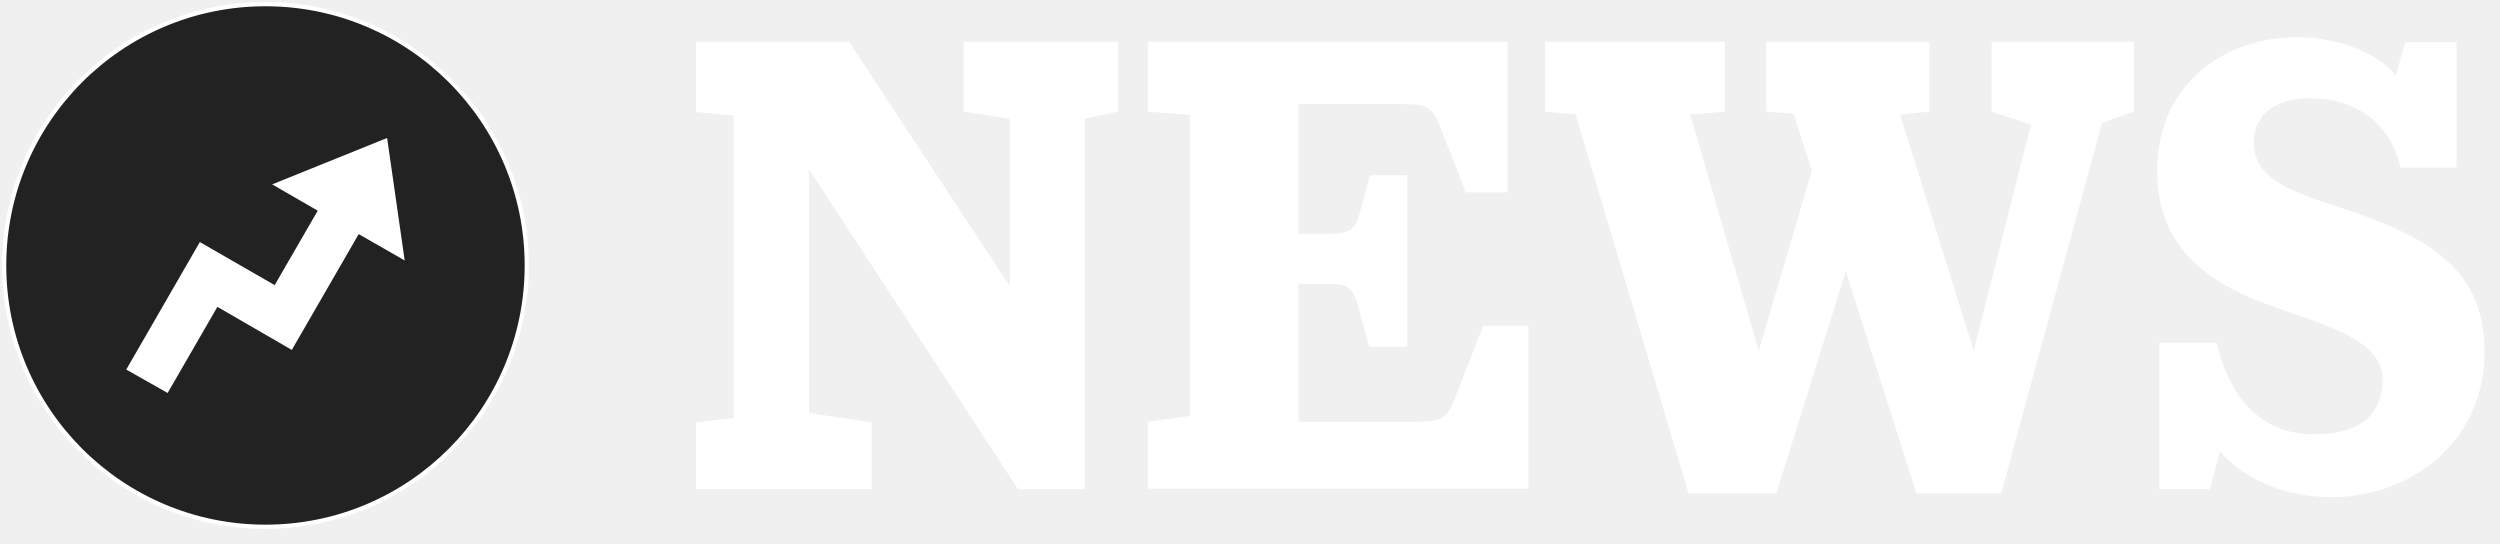
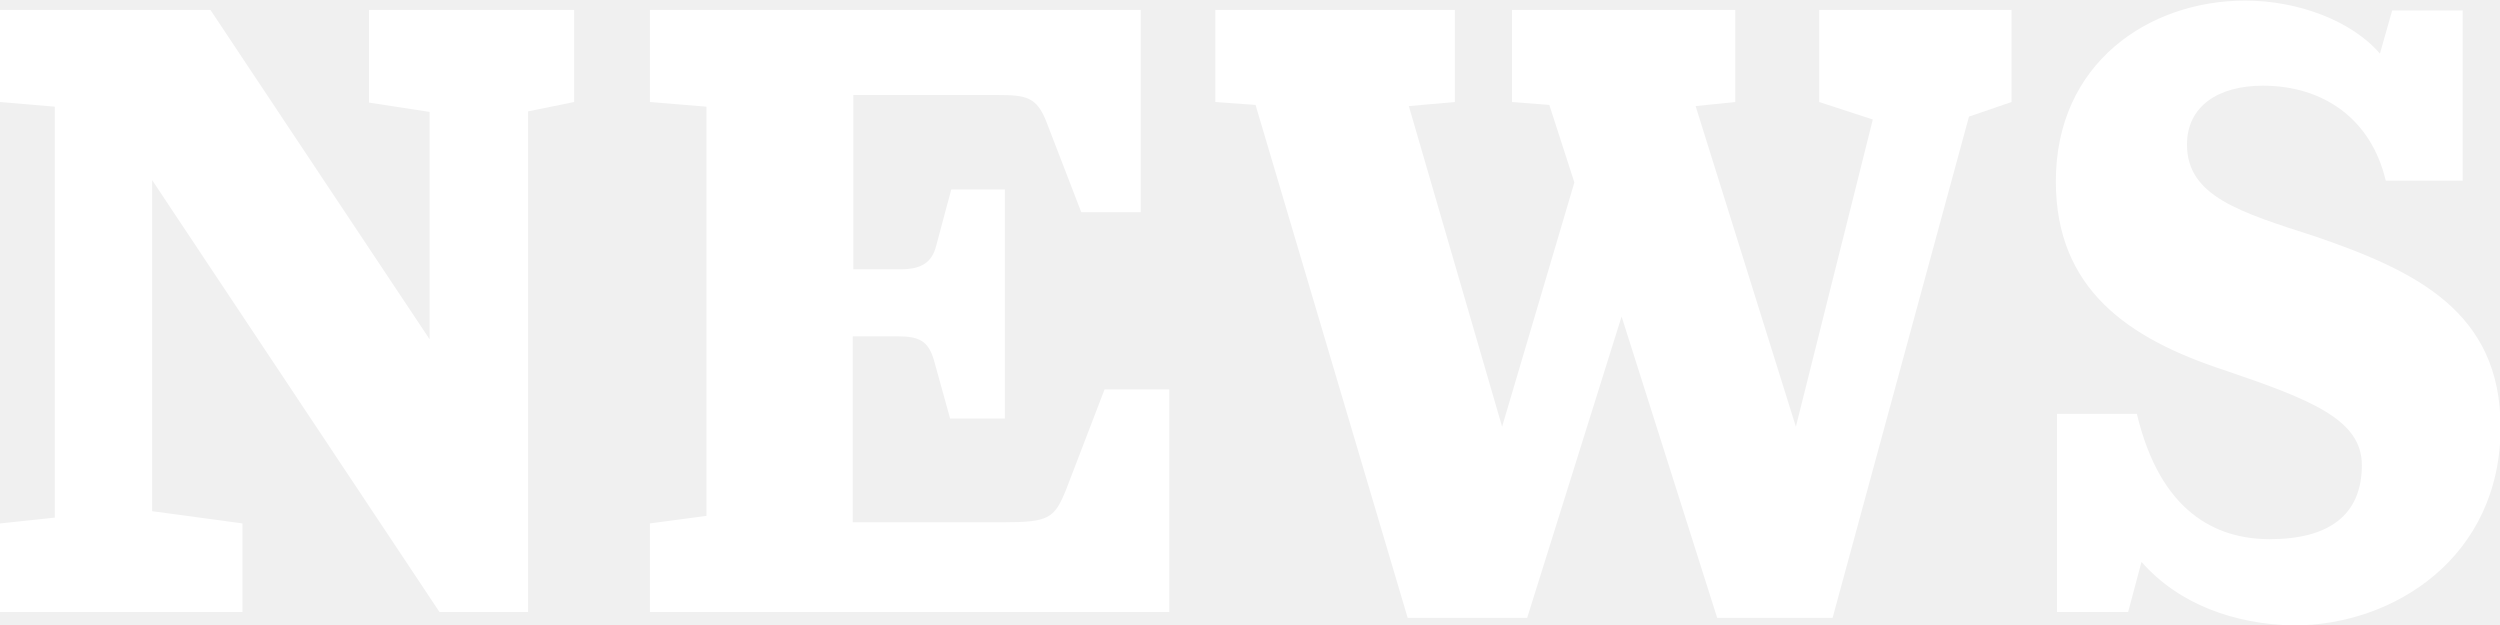
- <svg xmlns="http://www.w3.org/2000/svg" viewBox="0 0 598 130">
-   <circle fill="#222" vector-effect="non-scaling-stroke" stroke="#FFF" stroke-width="1" cx="63.5" cy="63.5" r="62.5" />
-   <path fill-rule="evenodd" clip-rule="evenodd" fill="#FFF" d="M96.8 62.3L92.6 33 65.1 44.1 76 50.4 65.7 68.2 47.8 57.9 30.2 88.4l9.9 5.6L52 73.4l17.8 10.3 16-27.7" />
-   <g fill="#FFF">
-     <path d="M166.5 101l9-1V27.6l-9-.8V10h36.6l38.4 58.4v-40l-11-1.7V10h37v16.7l-8 1.7V117h-16l-50-76.5v58.3l15 2.2v16h-42v-16zM344.4 30.1c-1.7-4.6-3.6-5.2-8.8-5.2h-25v31h8.1c3.7 0 5.6-1.2 6.3-4l2.7-10h8.9v41h-9.1l-2.9-10.6c-1-3.4-2.7-4.4-6.4-4.4h-7.6v33H337c8 0 9-.5 11-5.6l6.8-17.4h10.8v39h-91v-16l10-1.4v-72l-10-.8V10h86v36h-10l-6.2-15.9zM441.5 64.9L424.9 118h-21l-27-90.6-7.3-.7V10h43v16.7l-8.3.7 16.4 56.5 12.7-43.1-4.4-13.6-6.5-.5V10h39v16.7l-7 .7 17.6 56.5 13.7-54.1-9.4-3.1V10h34v16.7l-7.6 2.7-24.1 88.6h-20.3l-16.9-53.1zM531 108l-2.4 9h-12.1V82h13.7c4.1 17 13.9 21.9 23.4 21.9 10.3 0 16.3-4.3 16.3-13.1 0-8-8.8-11.6-24.2-16.8-17-5.6-29.7-14.3-29.7-33.2 0-20.9 16.4-31.9 33.4-31.9 9.3 0 18.8 3.3 23.7 9.1l2.2-7.9h12.3v30h-13.4c-2.5-11-11-16.6-21.7-16.6-7.8 0-13.4 3.7-13.4 10.5 0 9.2 9.3 11.9 22.7 16.3 17.6 6.1 32.5 13.3 32.5 33.6 0 22.9-18.8 35-36.4 35-10.4 0-20.3-3.5-26.9-10.9z" />
+ <svg xmlns="http://www.w3.org/2000/svg" viewBox="0 0 428.9 107.1">
+   <g fill="#FFFFFF">
+     <path d="M0,89.8l9.4-1V18.3L0,17.5V1.7h36.1l37.6,56.5v-39l-10.4-1.6V1.7h35.2v15.8l-7.9,1.6V105H75.4L26.1,30.9   v56.8l15.5,2.1V105H0V89.8z" />
+     <path d="M179.6,21.1c-1.7-4.5-3.5-4.8-8.6-4.8h-24.6v29.9h8.1c3.6,0,5.4-1.2,6.1-4l2.6-9.7h9.2v39.3h-9.4   l-2.8-10.1c-1-3.3-2.6-4-6.3-4h-7.6v31.9h25.9c7.8,0,8.7-0.7,10.7-5.6l6.6-17.2h11.1V105h-89.1V89.8l9.7-1.3V18.3l-9.7-0.8V1.7   h84.2v34.7h-10.2L179.6,21.1z" />
+     <path d="M278.2,54.3L262,106h-20.5l-26.1-88l-6.9-0.5V1.7h41.1v15.8l-7.9,0.7l16,55l12.4-41.9L265.8,18l-6.4-0.5   V1.7h38.3v15.8l-6.8,0.7l17.2,55l13.2-52.7l-9.2-3V1.7h33v15.8l-7.3,2.5l-23.4,86h-19.8L278.2,54.3z" />
+     <path d="M367.4,96.4l-2.3,8.6h-12.2V71h13.7c4,16.8,13.5,21.5,22.8,21.5c10.1,0,15.8-4.1,15.8-12.7   c0-7.8-8.6-11.2-23.6-16.3c-16.5-5.4-28.9-13.9-28.9-32.4c0-20.3,16-31,32.5-31c9.1,0,18.3,3.5,23.1,9.1l2.1-7.4h12.1v29.2h-13.2   c-2.5-10.6-10.7-16.3-21.1-16.3c-7.6,0-13,3.5-13,10.1c0,8.9,9.1,11.6,22.1,15.8c17.2,5.9,31.7,12.9,31.7,32.7   c0,22.3-18.3,34-35.5,34C383.4,107.1,373.8,103.7,367.4,96.4z" />
  </g>
</svg>
